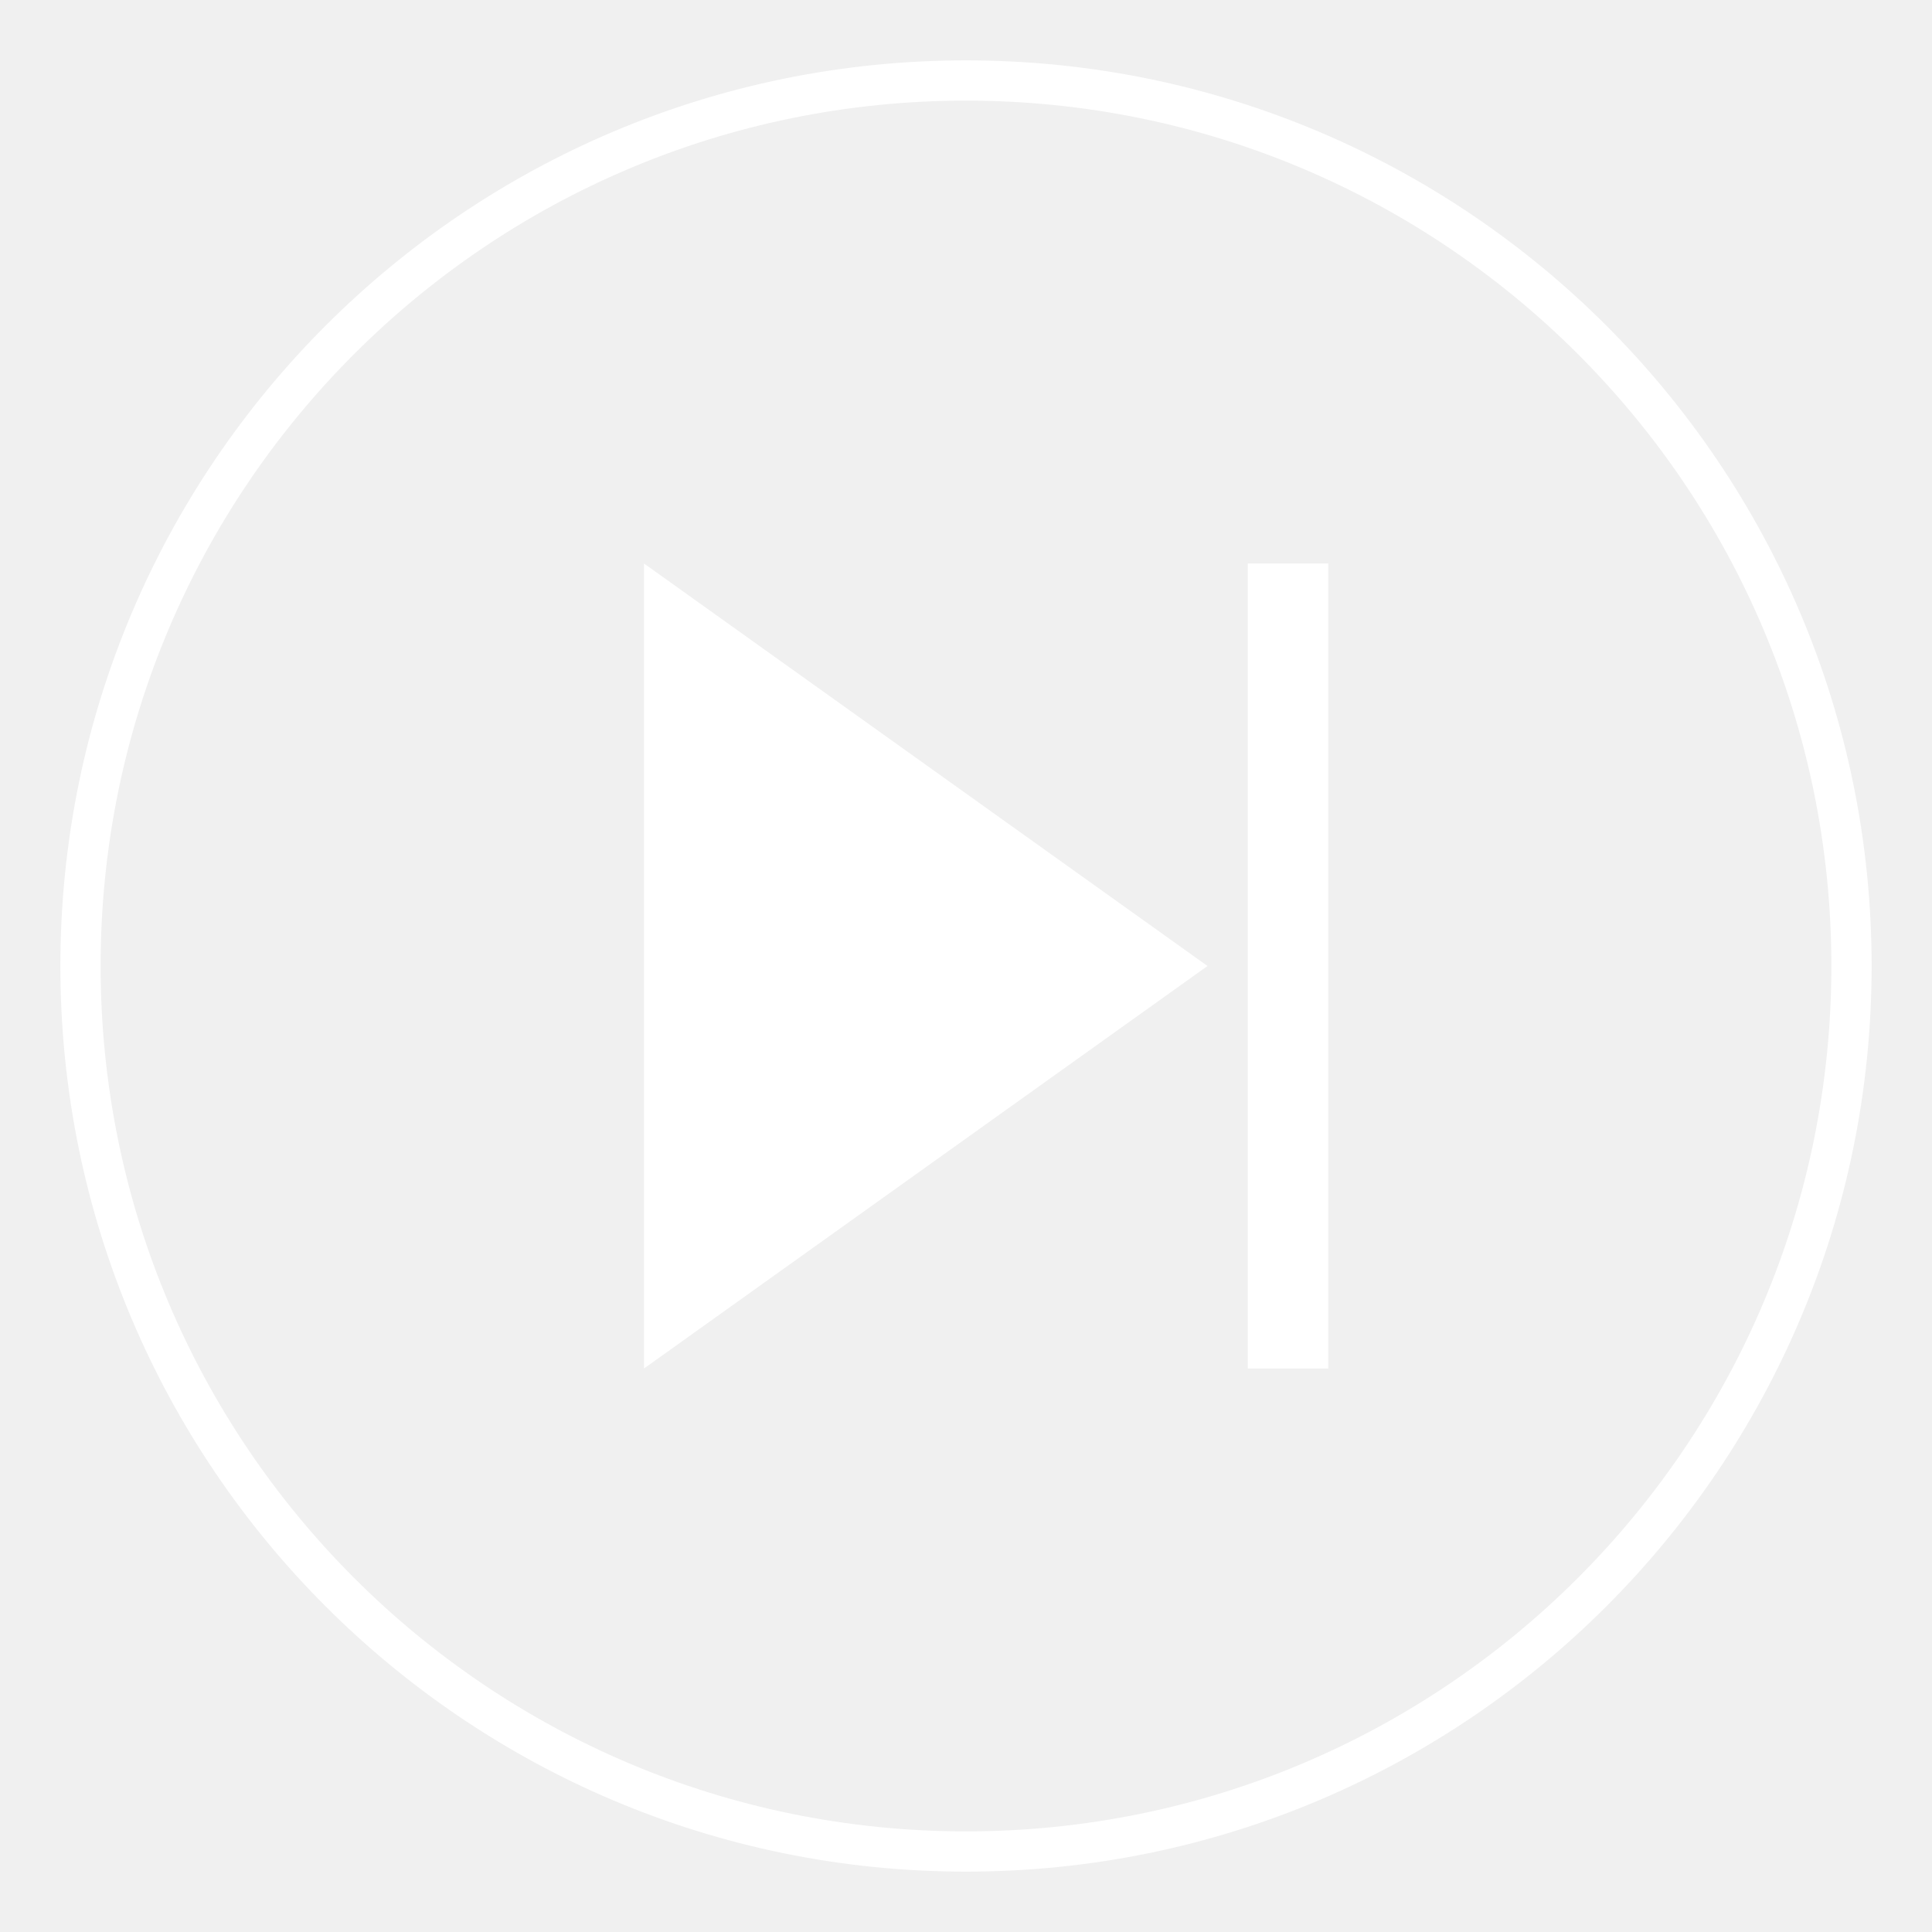
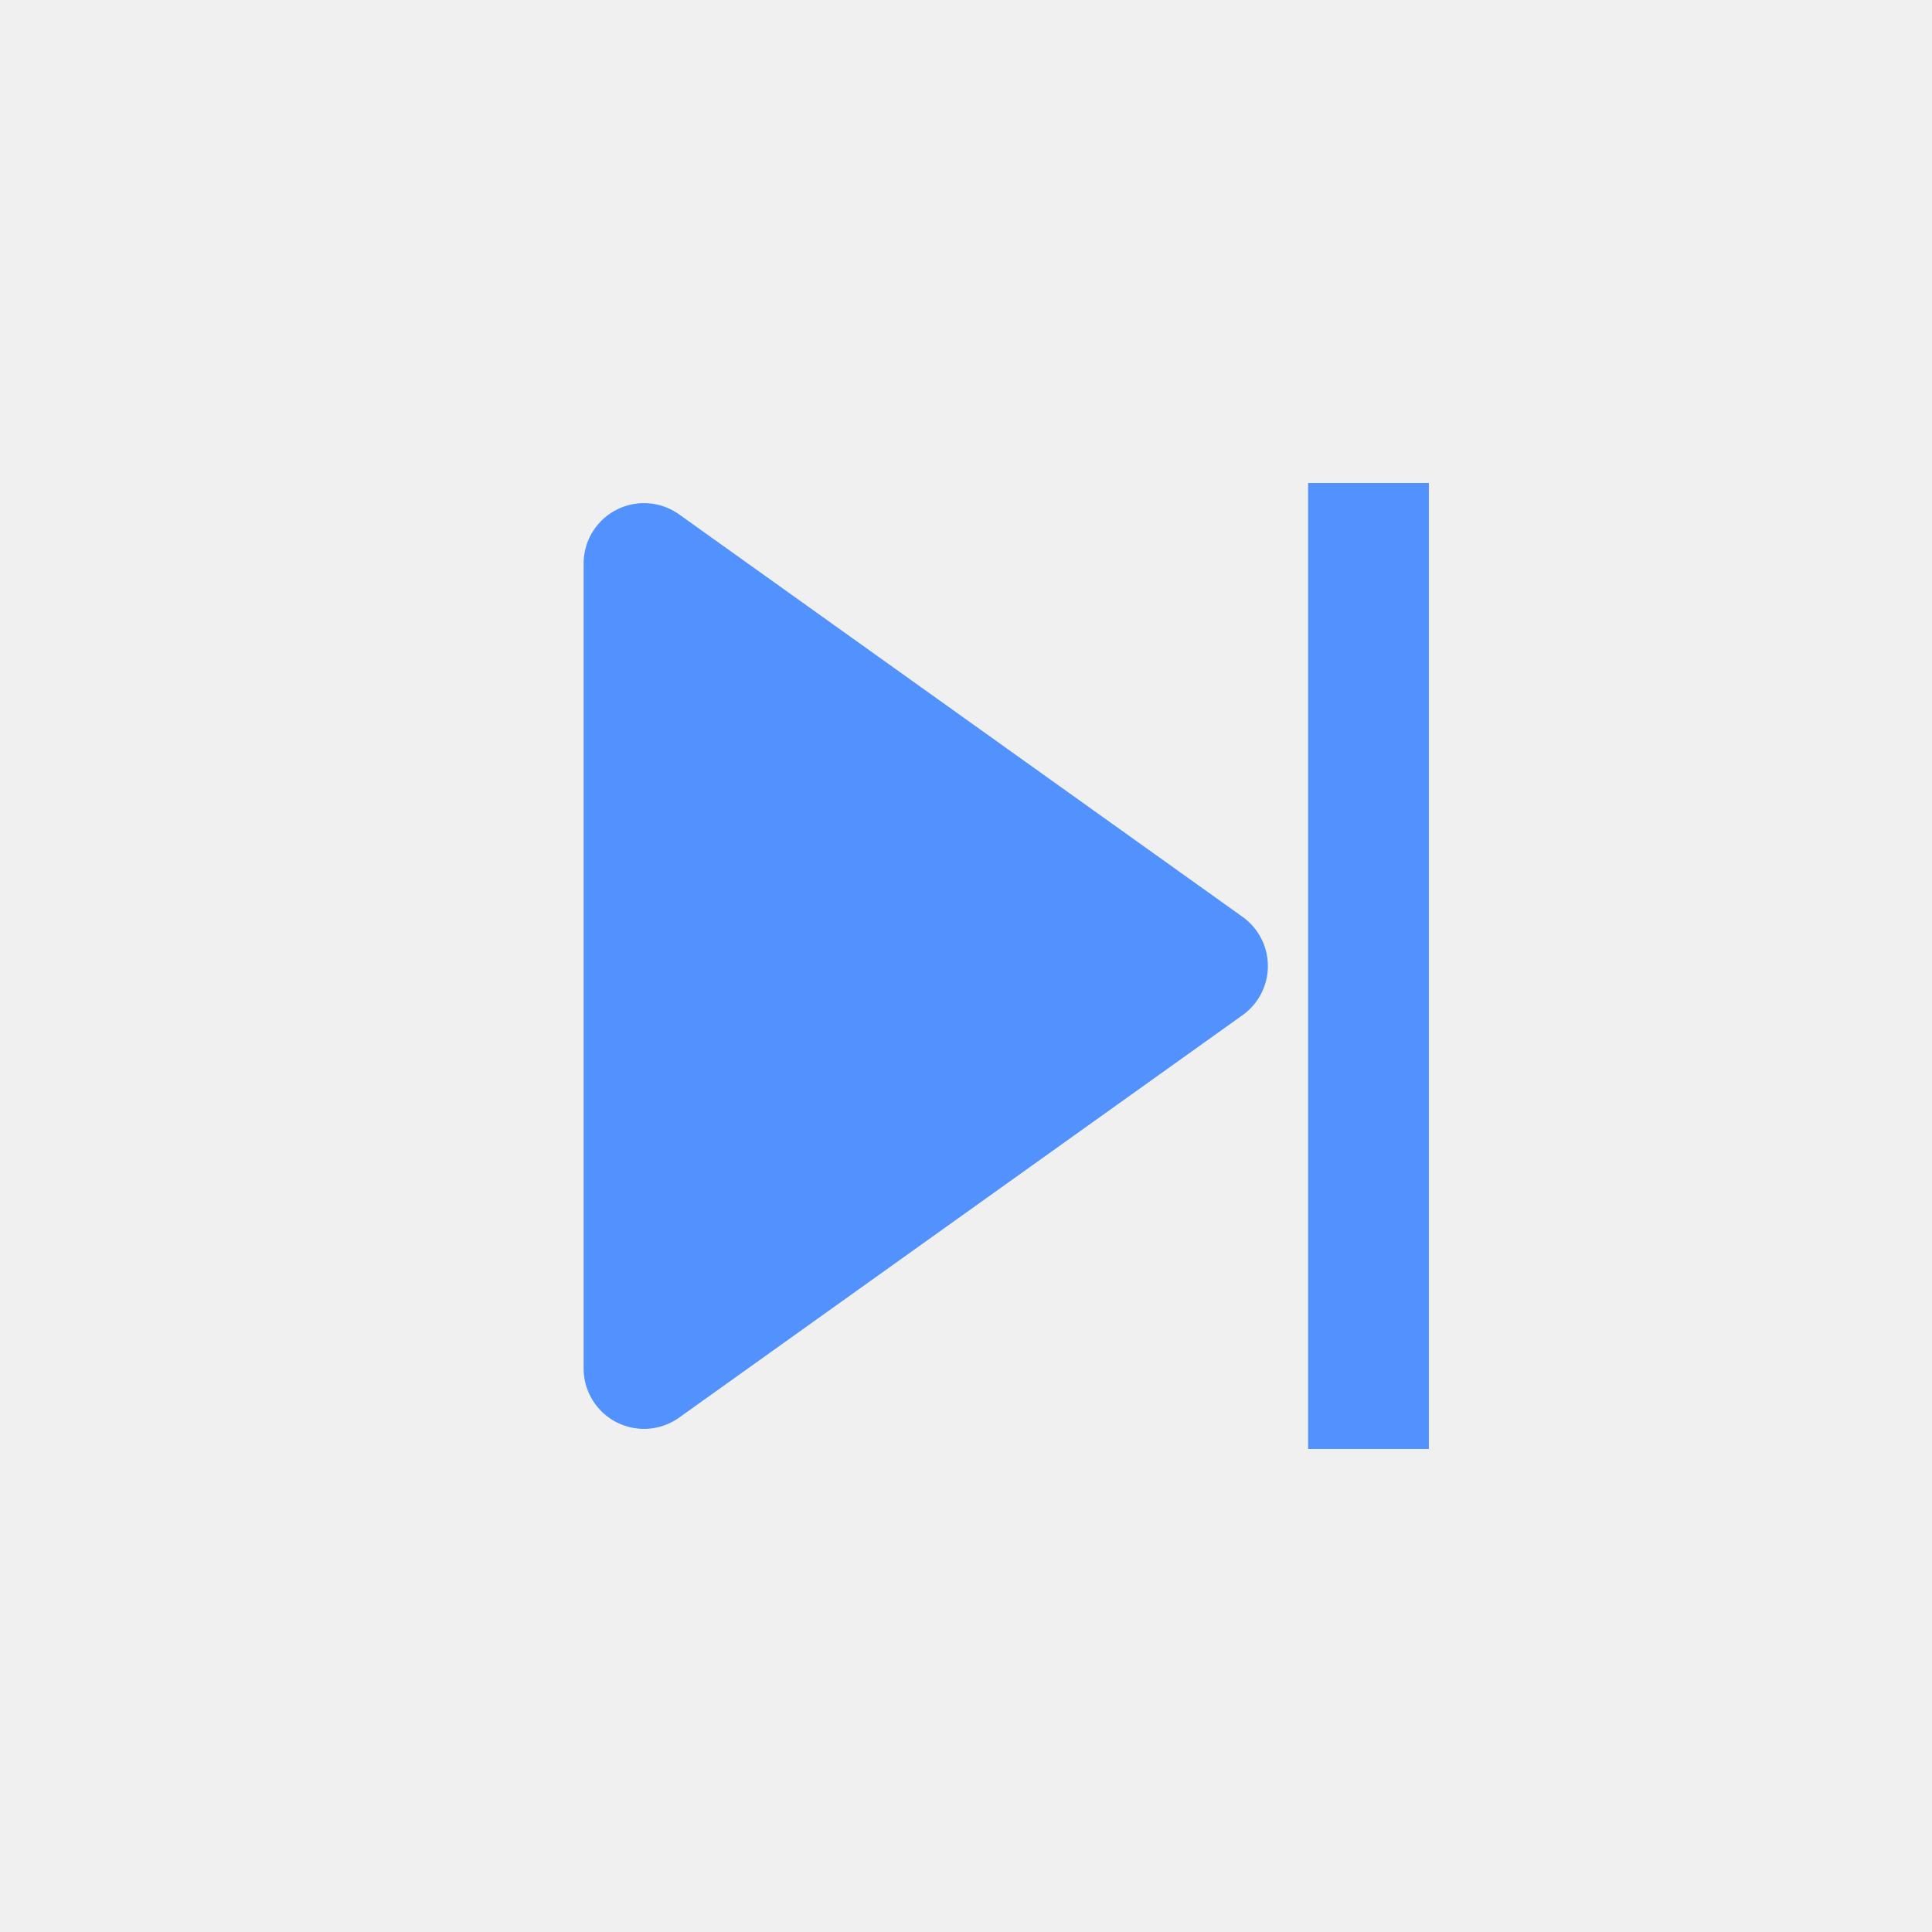
<svg xmlns="http://www.w3.org/2000/svg" width="48" height="48" version="1.1">
-   <circle cx="24" cy="24" r="22" stroke="white" stroke-width="1" fill="none" />
-   <polygon points="16,14 16,34 30,24" fill="white" stroke="#000000" stroke-width="0" />
-   <line x1="32" y1="14" x2="32" y2="34" stroke="white" stroke-width="2" />
+   <polygon points="16,14 16,34 30,24" fill="RGB(82,146,254)" stroke="RGB(82,146,254)" stroke-width="3" stroke-linejoin="round" />
+   <line x1="34" y1="12" x2="34" y2="36" stroke="RGB(82,146,254)" stroke-width="3" />
</svg>
